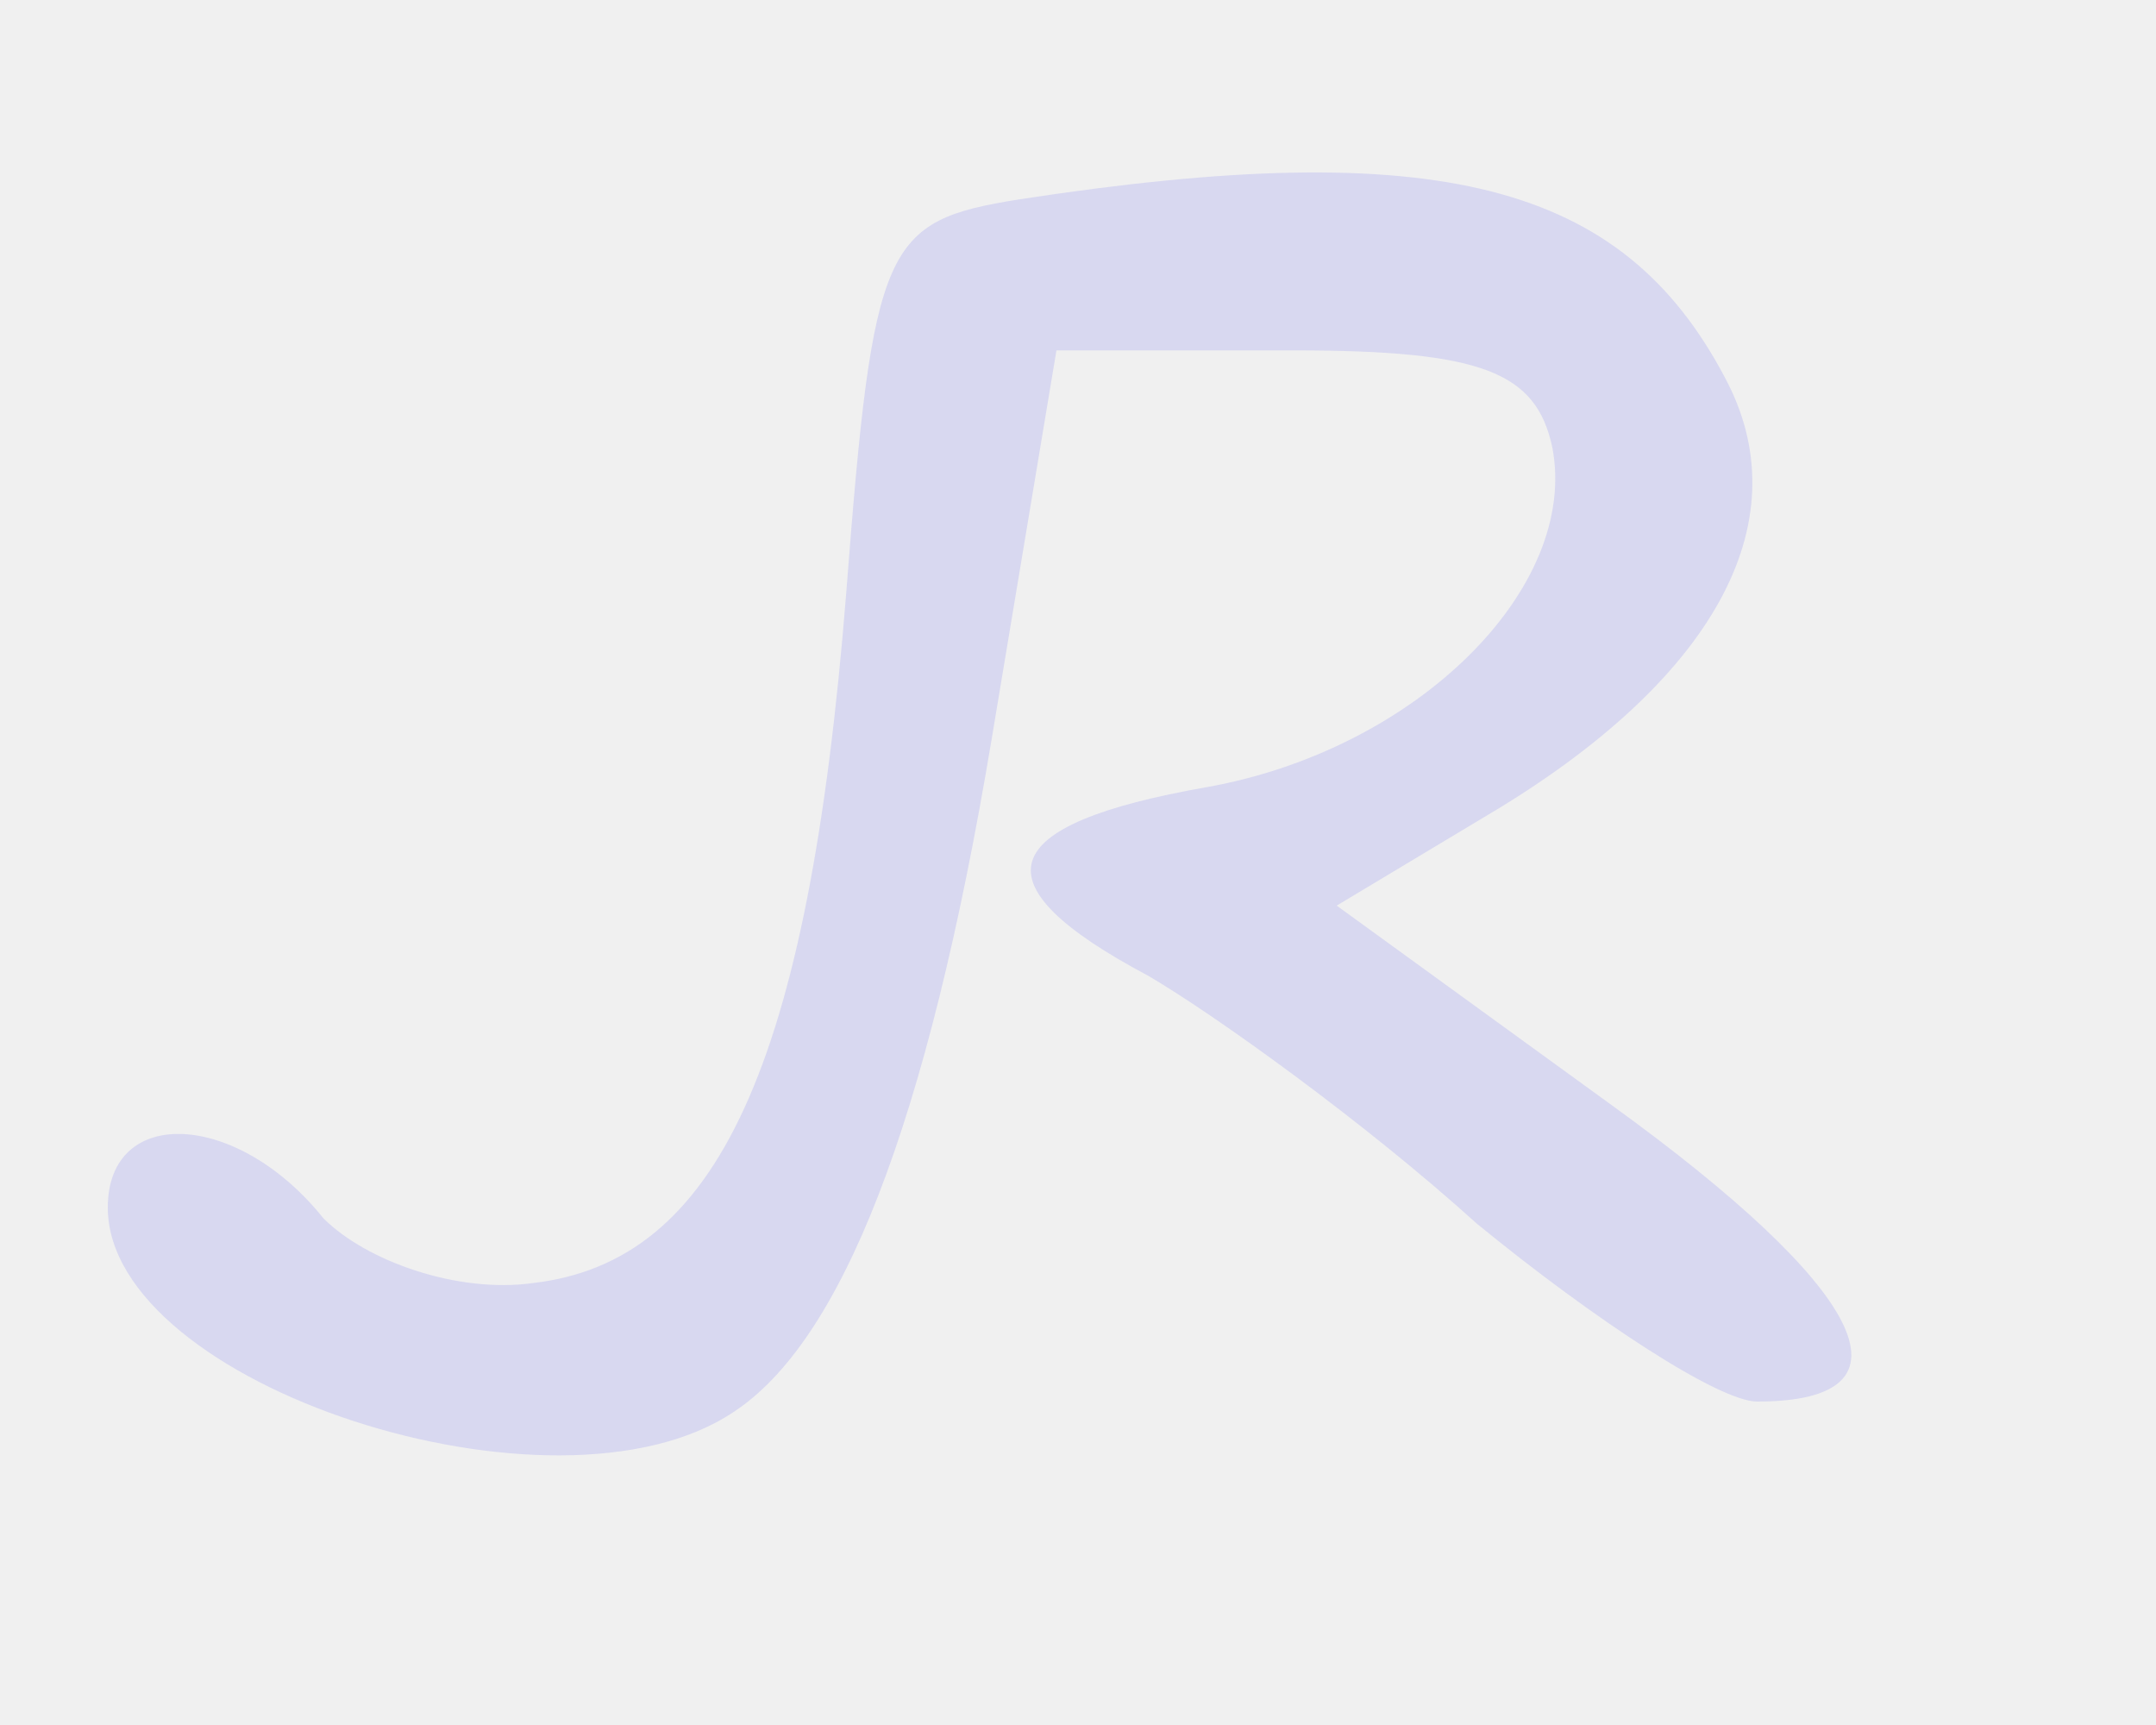
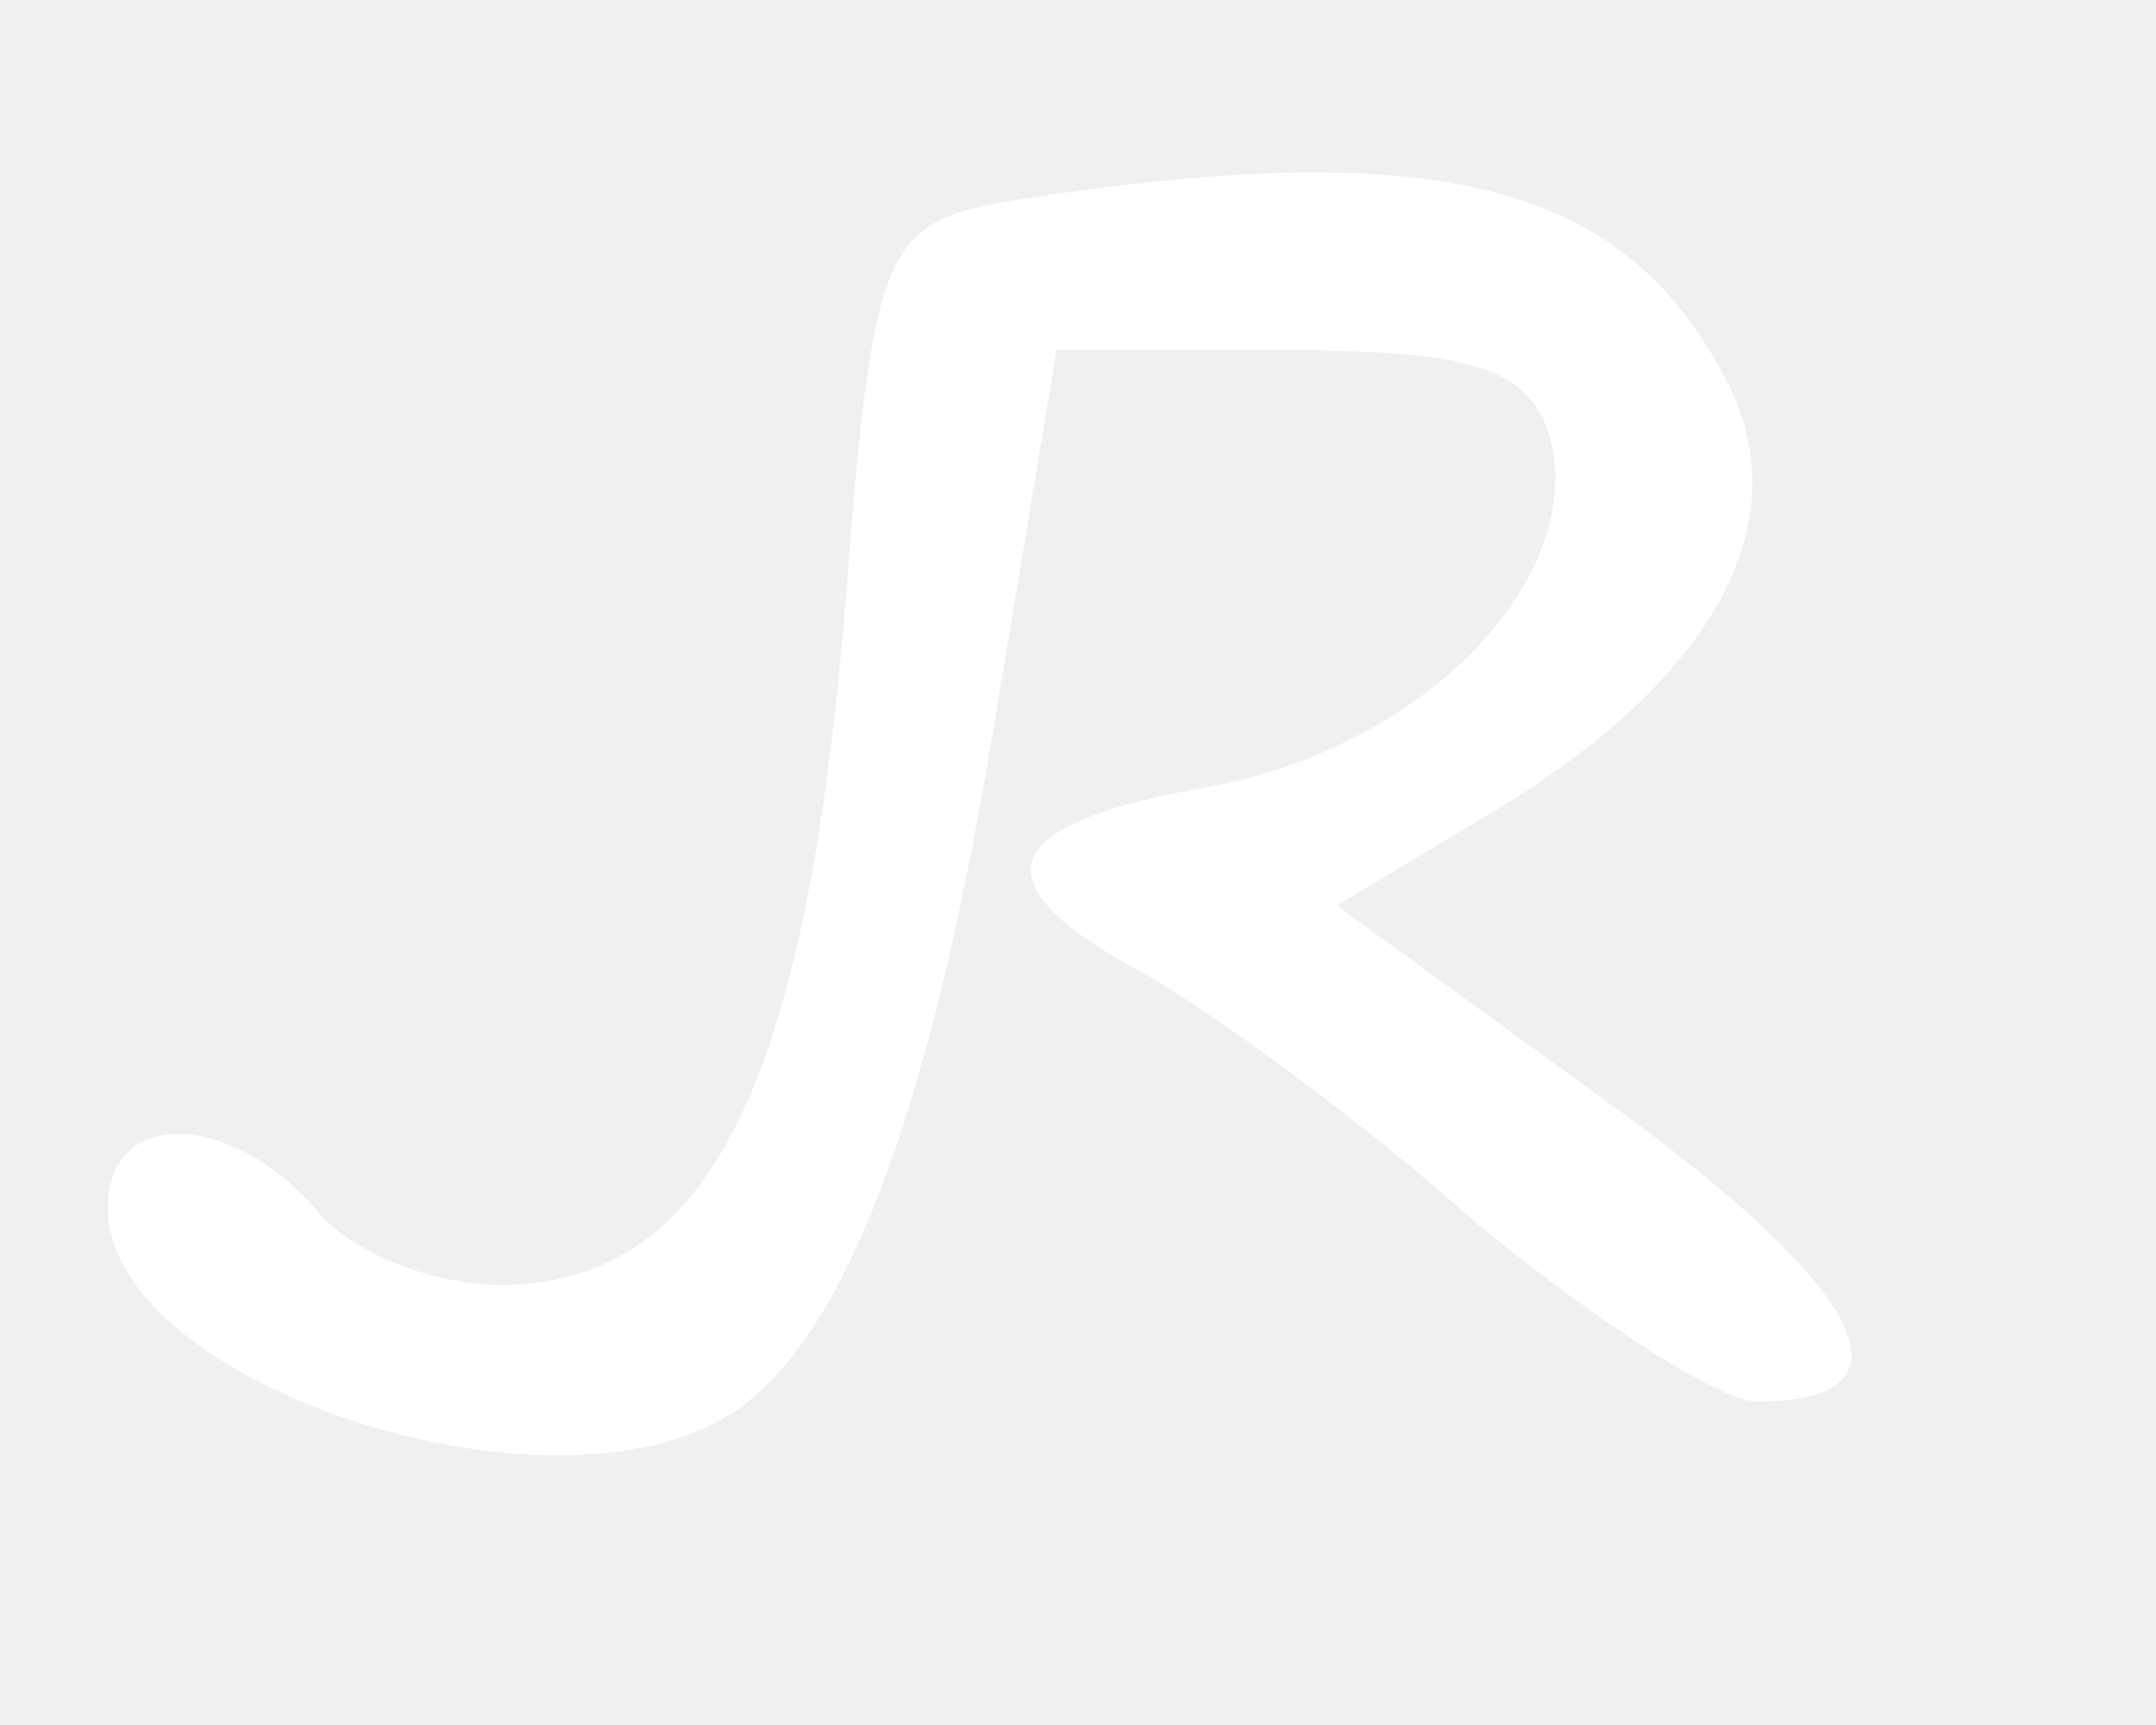
<svg xmlns="http://www.w3.org/2000/svg" version="1.0" width="40pt" height="32pt" viewBox="0 0 40 32" preserveAspectRatio="xMidYMid meet">
-   <g transform="translate(0,32) scale(0.1,-0.1)" fill="#D8D8F0" stroke="none">
+   <g transform="translate(0,32) scale(0.1,-0.1)" fill="white" stroke="none">
    <path d="M189 283 c-25 -4 -27 -8 -32 -73 -7 -88 -24 -124 -58 -128 -14 -2 -31 4 -39 12 -16 20 -40 21 -40 2 0 -33 83 -60 116 -38 20 13 36 53 48 125 l12 72 44 0 c35 0 45 -4 48 -18 5 -26 -25 -56 -64 -63 -40 -7 -43 -18 -11 -35 12 -7 40 -27 61 -46 22 -18 45 -33 52 -33 31 0 20 21 -27 55 l-51 37 30 18 c41 25 56 54 42 80 -19 36 -53 45 -131 33z" />
  </g>
</svg>
